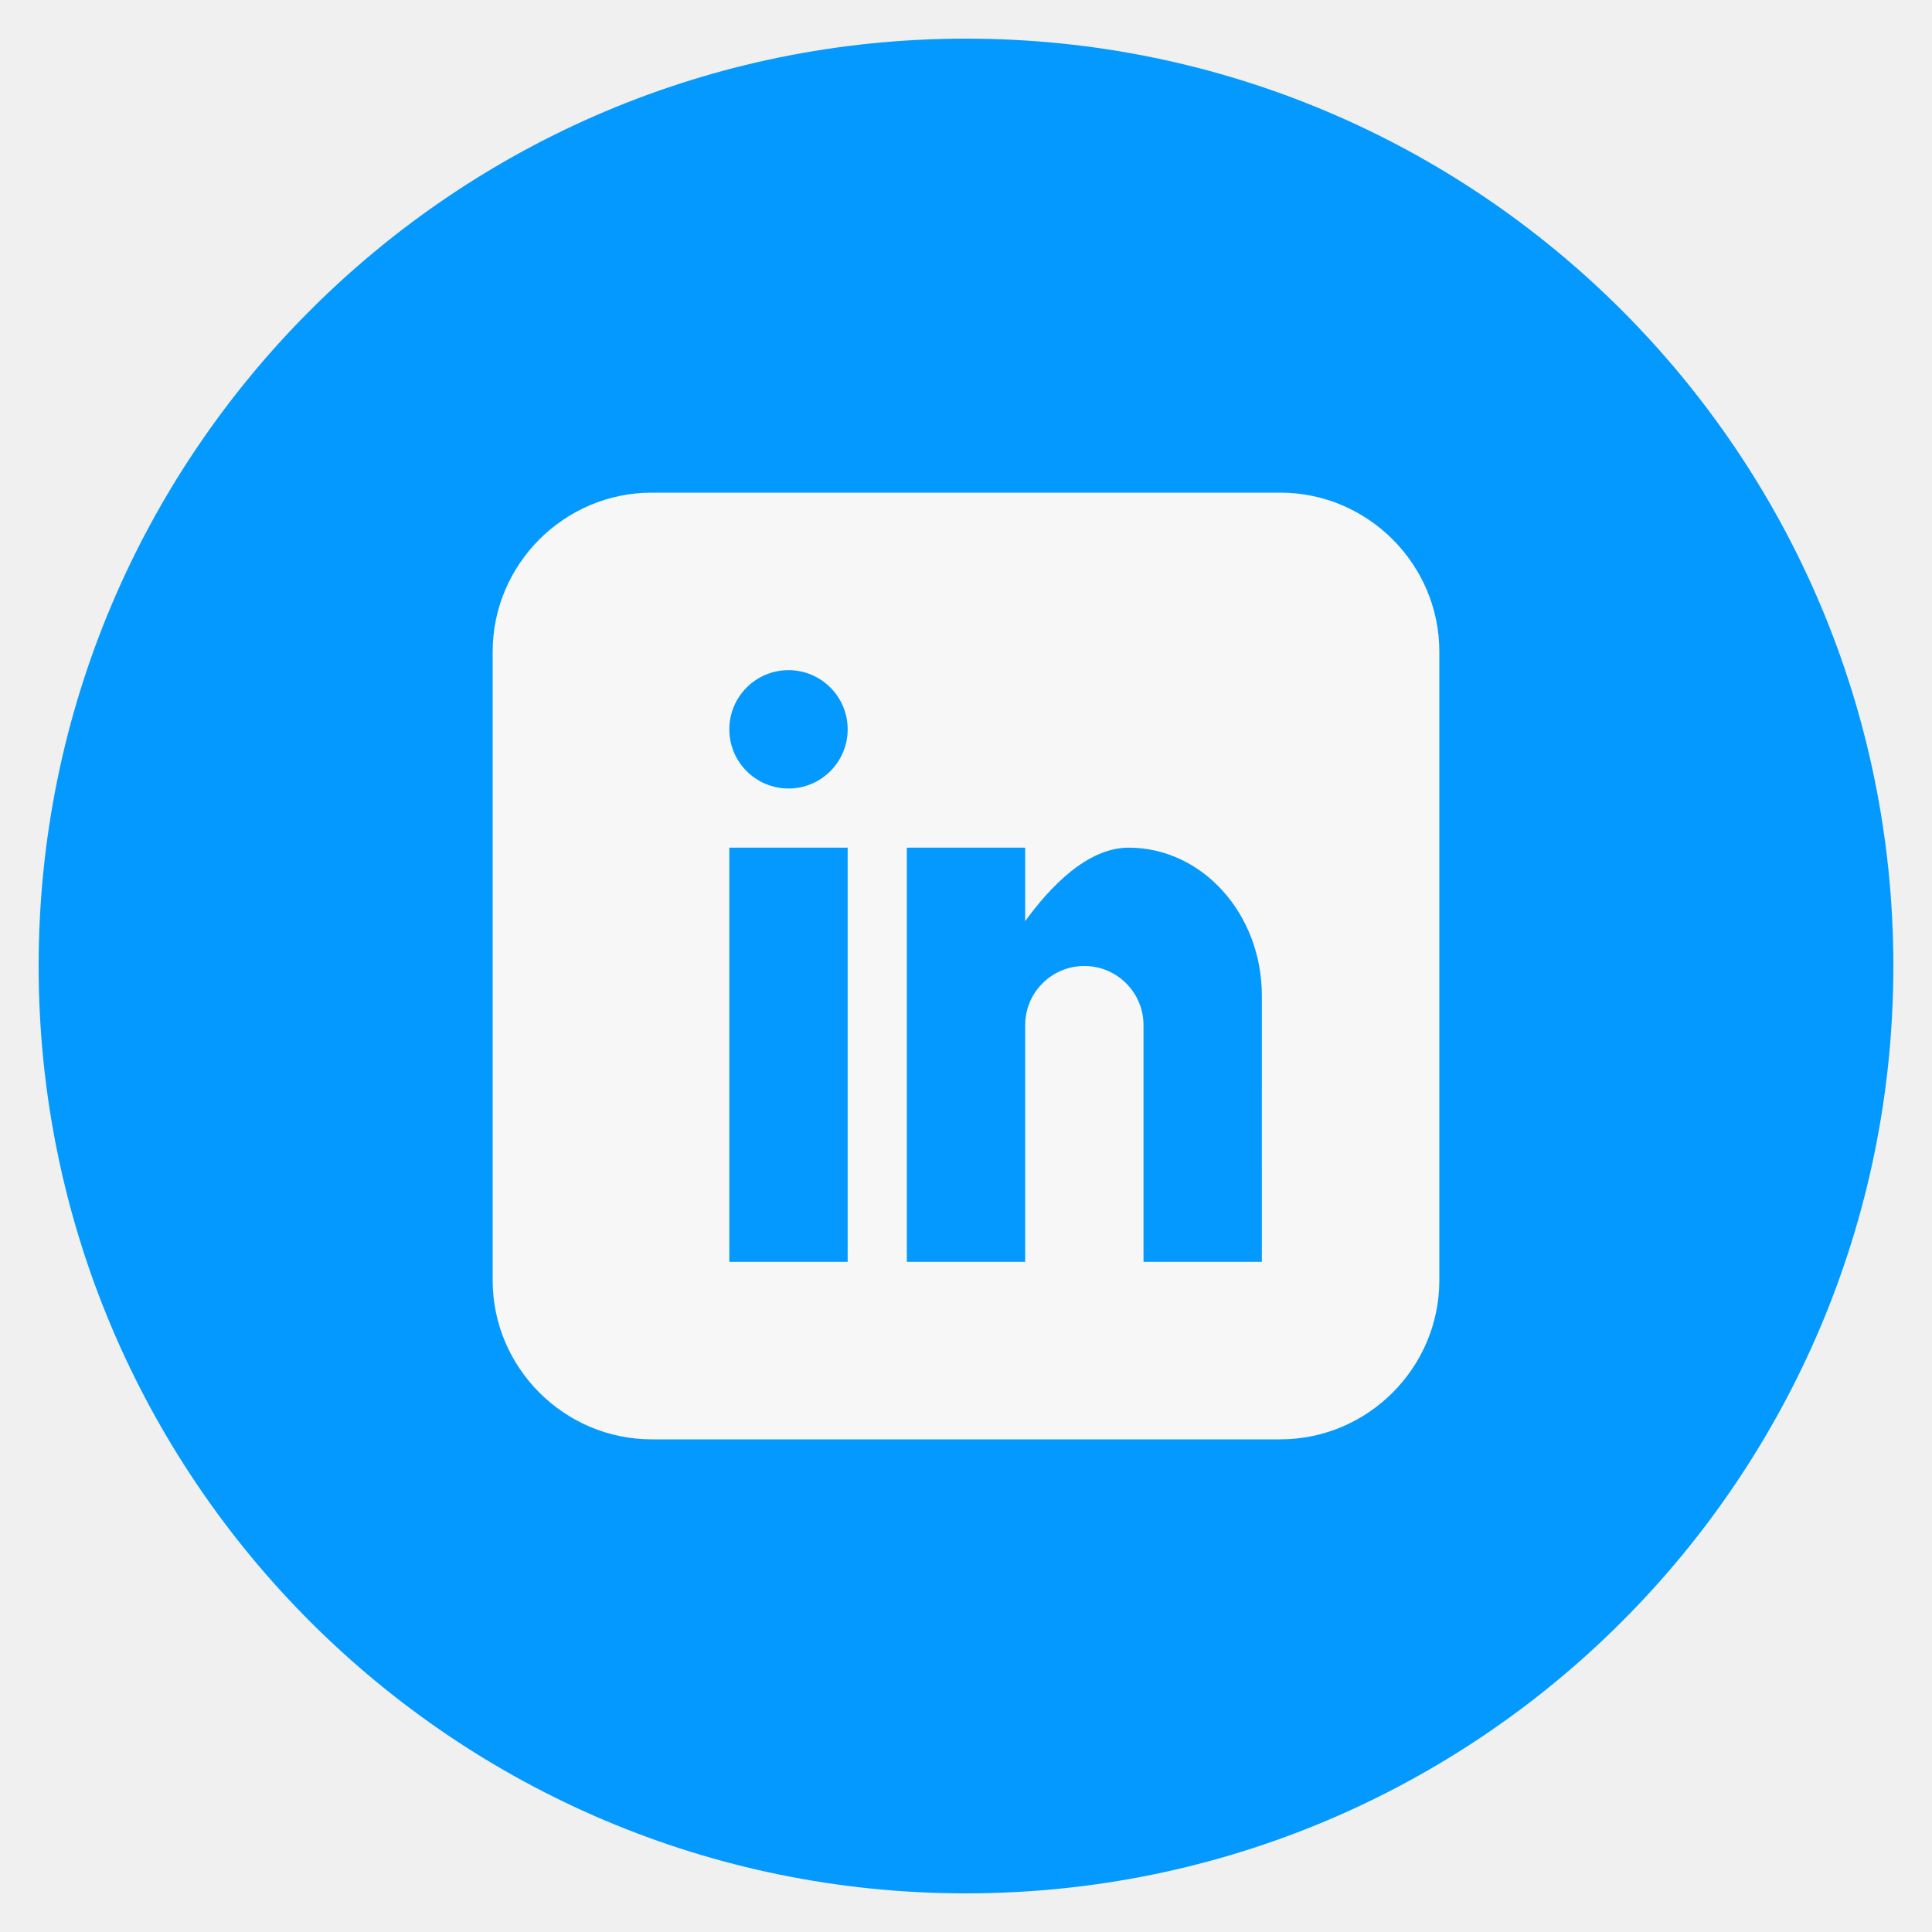
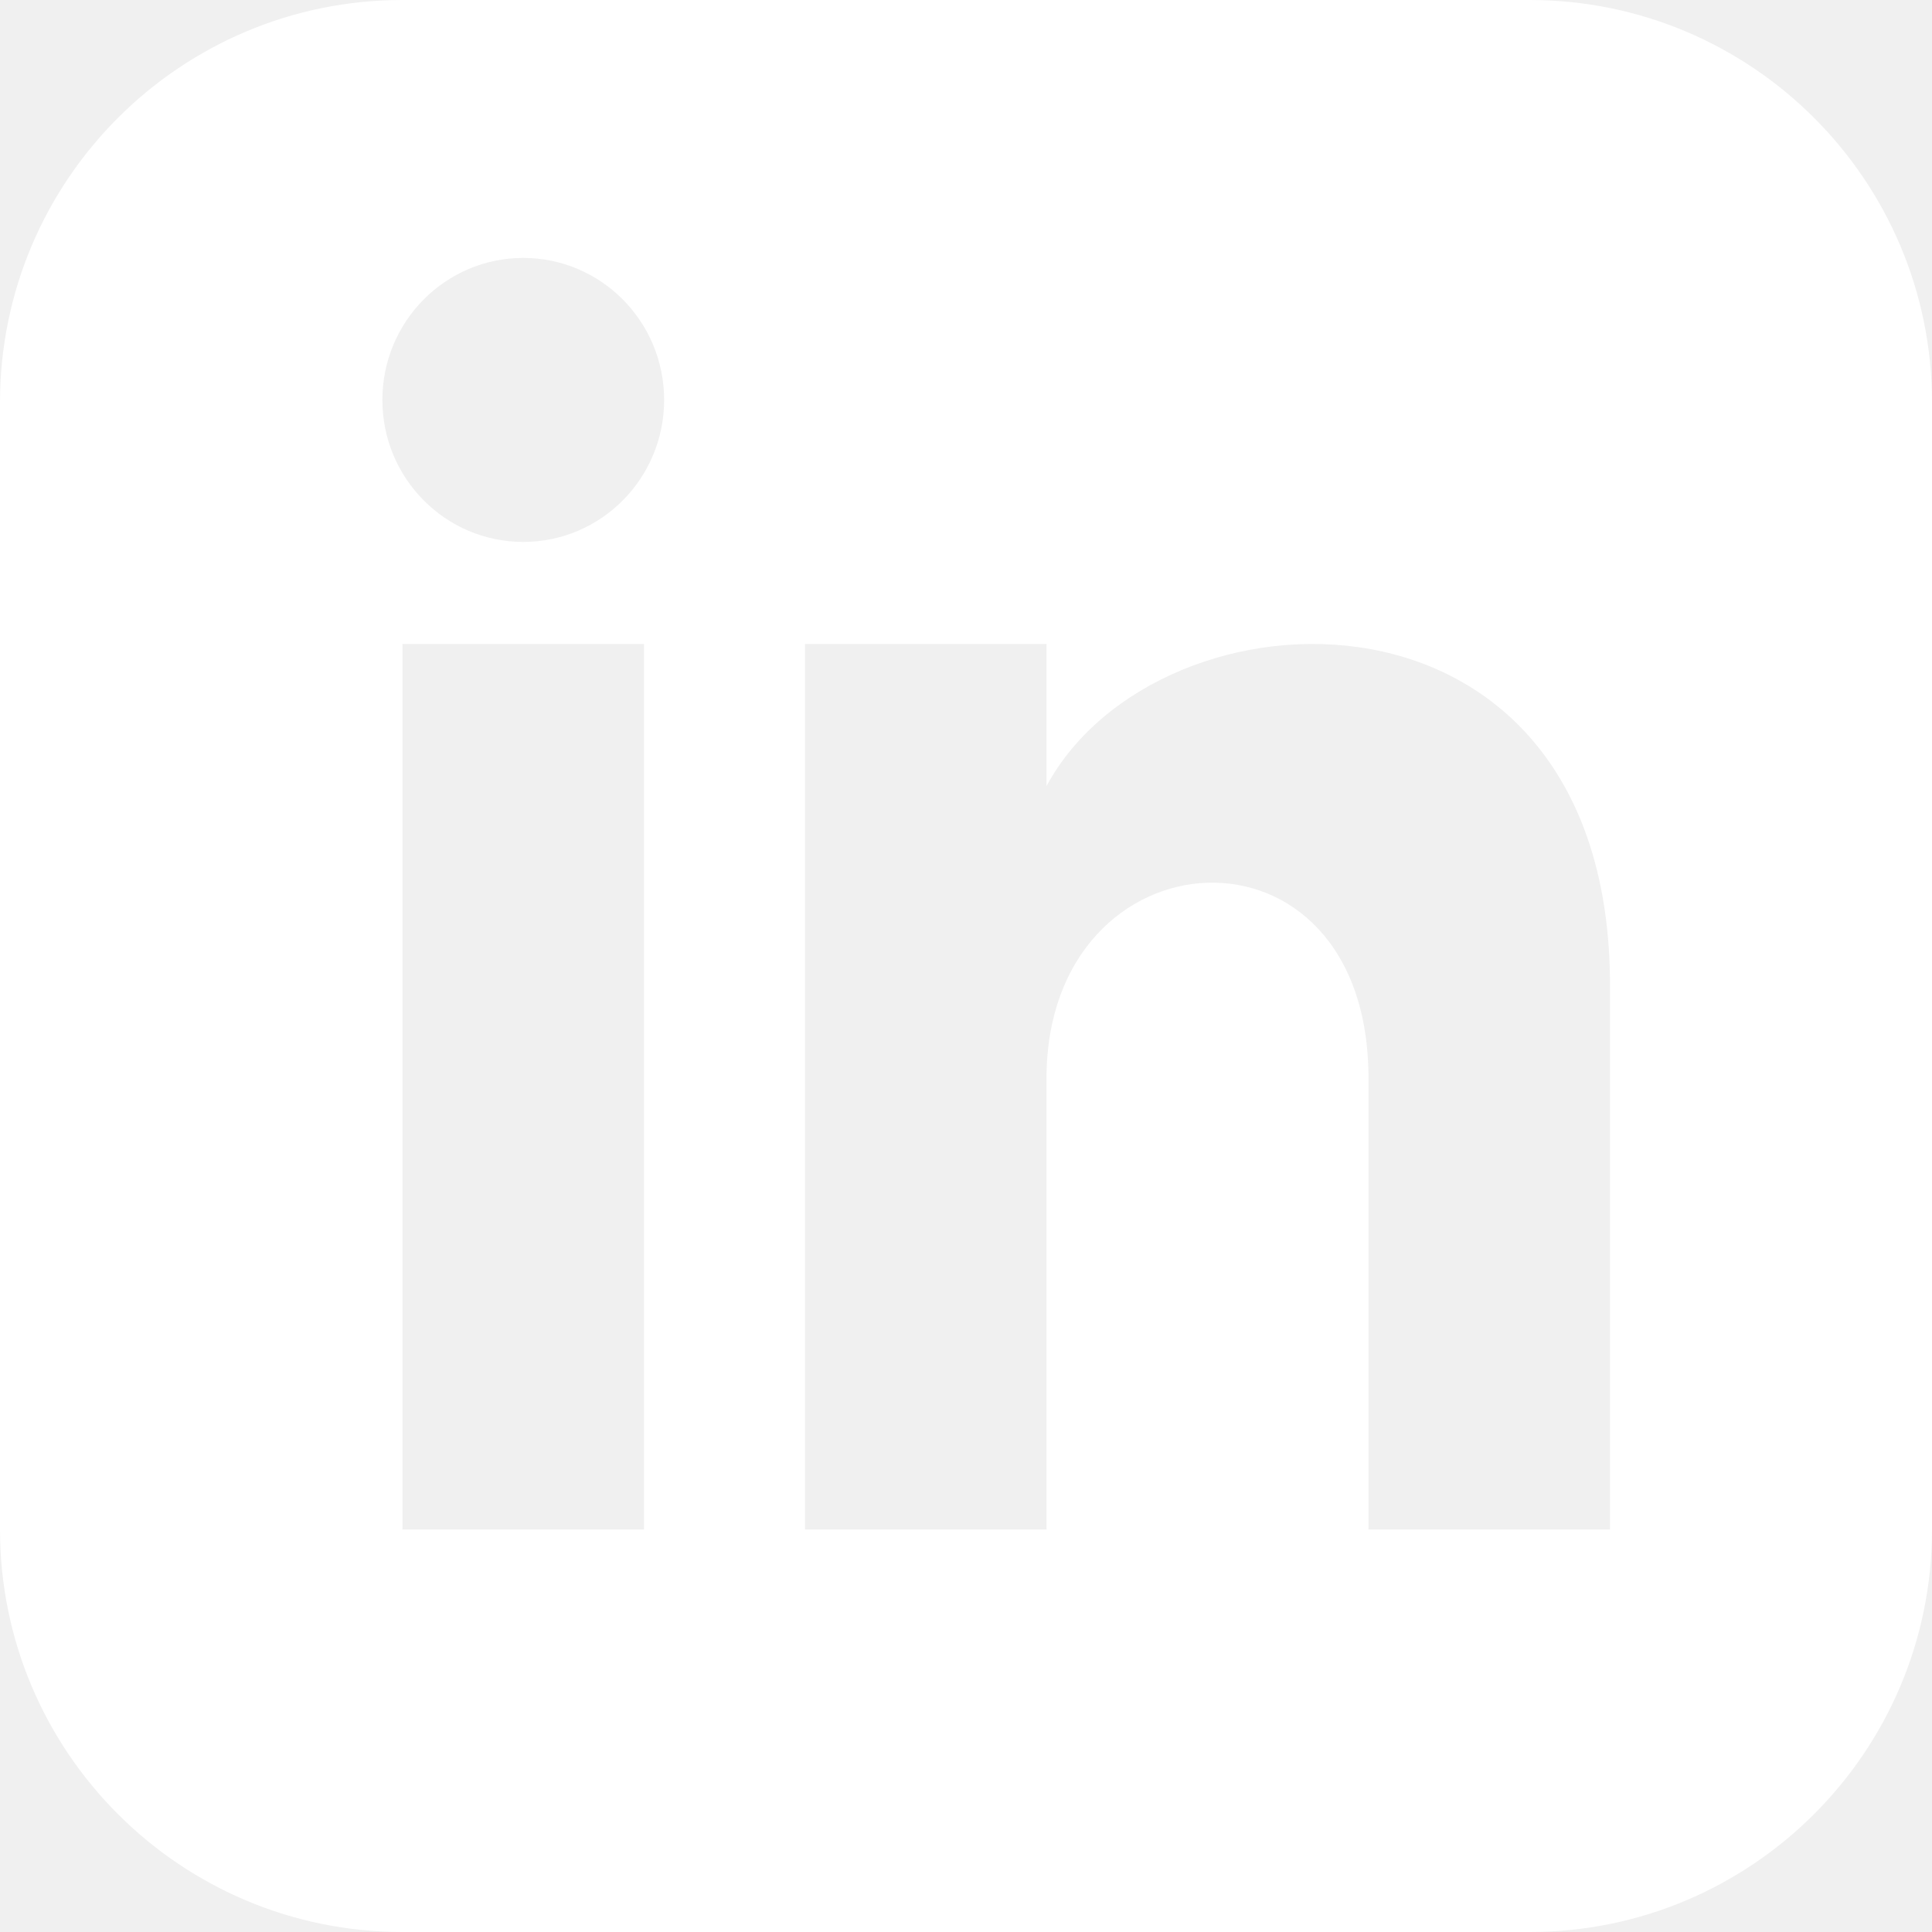
- <svg xmlns="http://www.w3.org/2000/svg" id="linkedin" class="custom-icon" version="1.1" viewBox="0 0 100 100">
-   <circle class="outer-shape" cx="50" cy="50" r="48" style="opacity: 1; fill: rgb(3, 153, 255);" />
-   <path class="inner-shape" style="opacity:1;fill:#f7f7f7;" transform="translate(25,25) scale(0.5)" d="M82.539,1H17.461C8.408,1,1,8.408,1,17.461v65.078C1,91.592,8.408,99,17.461,99h65.078C91.592,99,99,91.592,99,82.539 V17.461C99,8.408,91.592,1,82.539,1z M37.75,80.625H25.5V37.75h12.25V80.625z M31.625,31.625c-3.383,0-6.125-2.742-6.125-6.125 s2.742-6.125,6.125-6.125s6.125,2.742,6.125,6.125S35.008,31.625,31.625,31.625z M80.625,80.625h-12.25v-24.5 c0-3.383-2.742-6.125-6.125-6.125s-6.125,2.742-6.125,6.125v24.5h-12.25V37.75h12.25v7.606c2.526-3.47,6.389-7.606,10.719-7.606 c7.612,0,13.782,6.856,13.782,15.312L80.625,80.625L80.625,80.625z" />
+ <svg xmlns="http://www.w3.org/2000/svg" id="svg835" version="1.1" viewBox="0 0 24 24" height="24" width="24">
+   <defs id="defs839" />
+   <path style="fill:#ffffff;fill-opacity:1" id="path833" d="M19 0h-14c-2.761 0-5 2.239-5 5v14c0 2.761 2.239 5 5 5h14c2.762 0 5-2.239 5-5v-14c0-2.761-2.238-5-5-5zm-11 19h-3v-11h3v11zm-1.5-12.268c-.966 0-1.75-.79-1.75-1.764s.784-1.764 1.75-1.764 1.75.79 1.75 1.764-.783 1.764-1.75 1.764zm13.5 12.268h-3v-5.604c0-3.368-4-3.113-4 0v5.604h-3v-11h3v1.765c1.396-2.586 7-2.777 7 2.476v6.759z" />
</svg>
